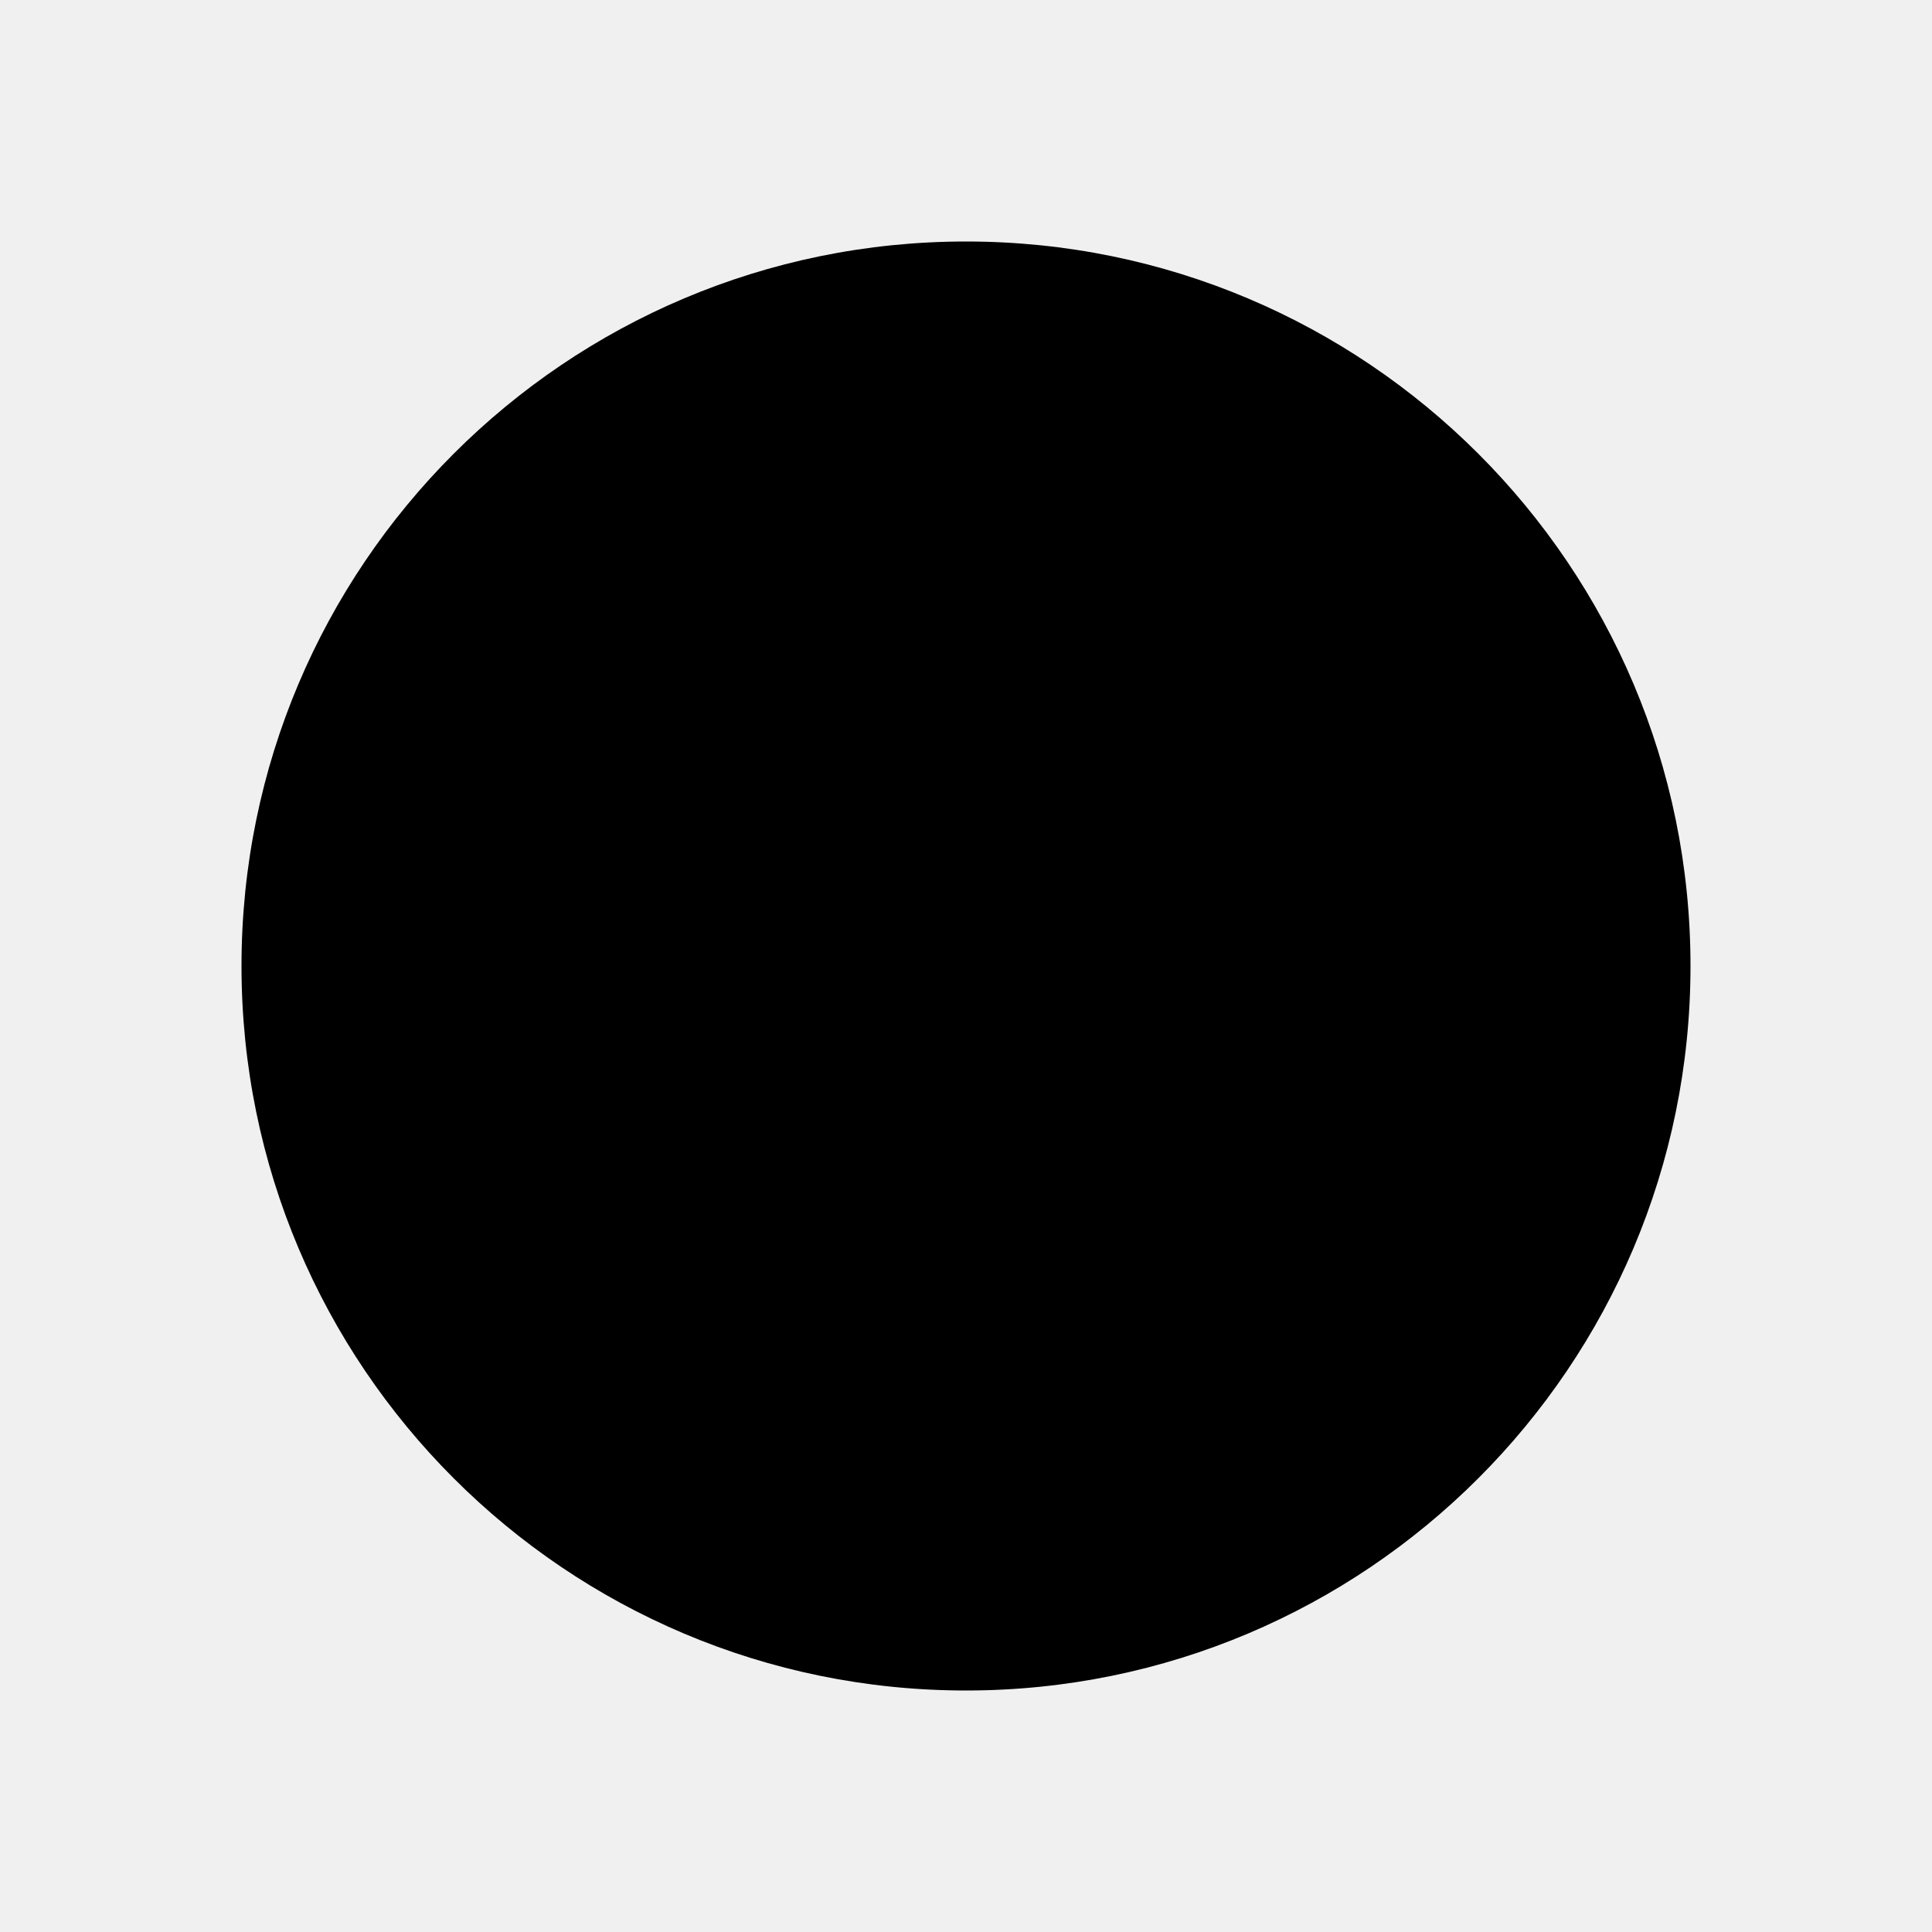
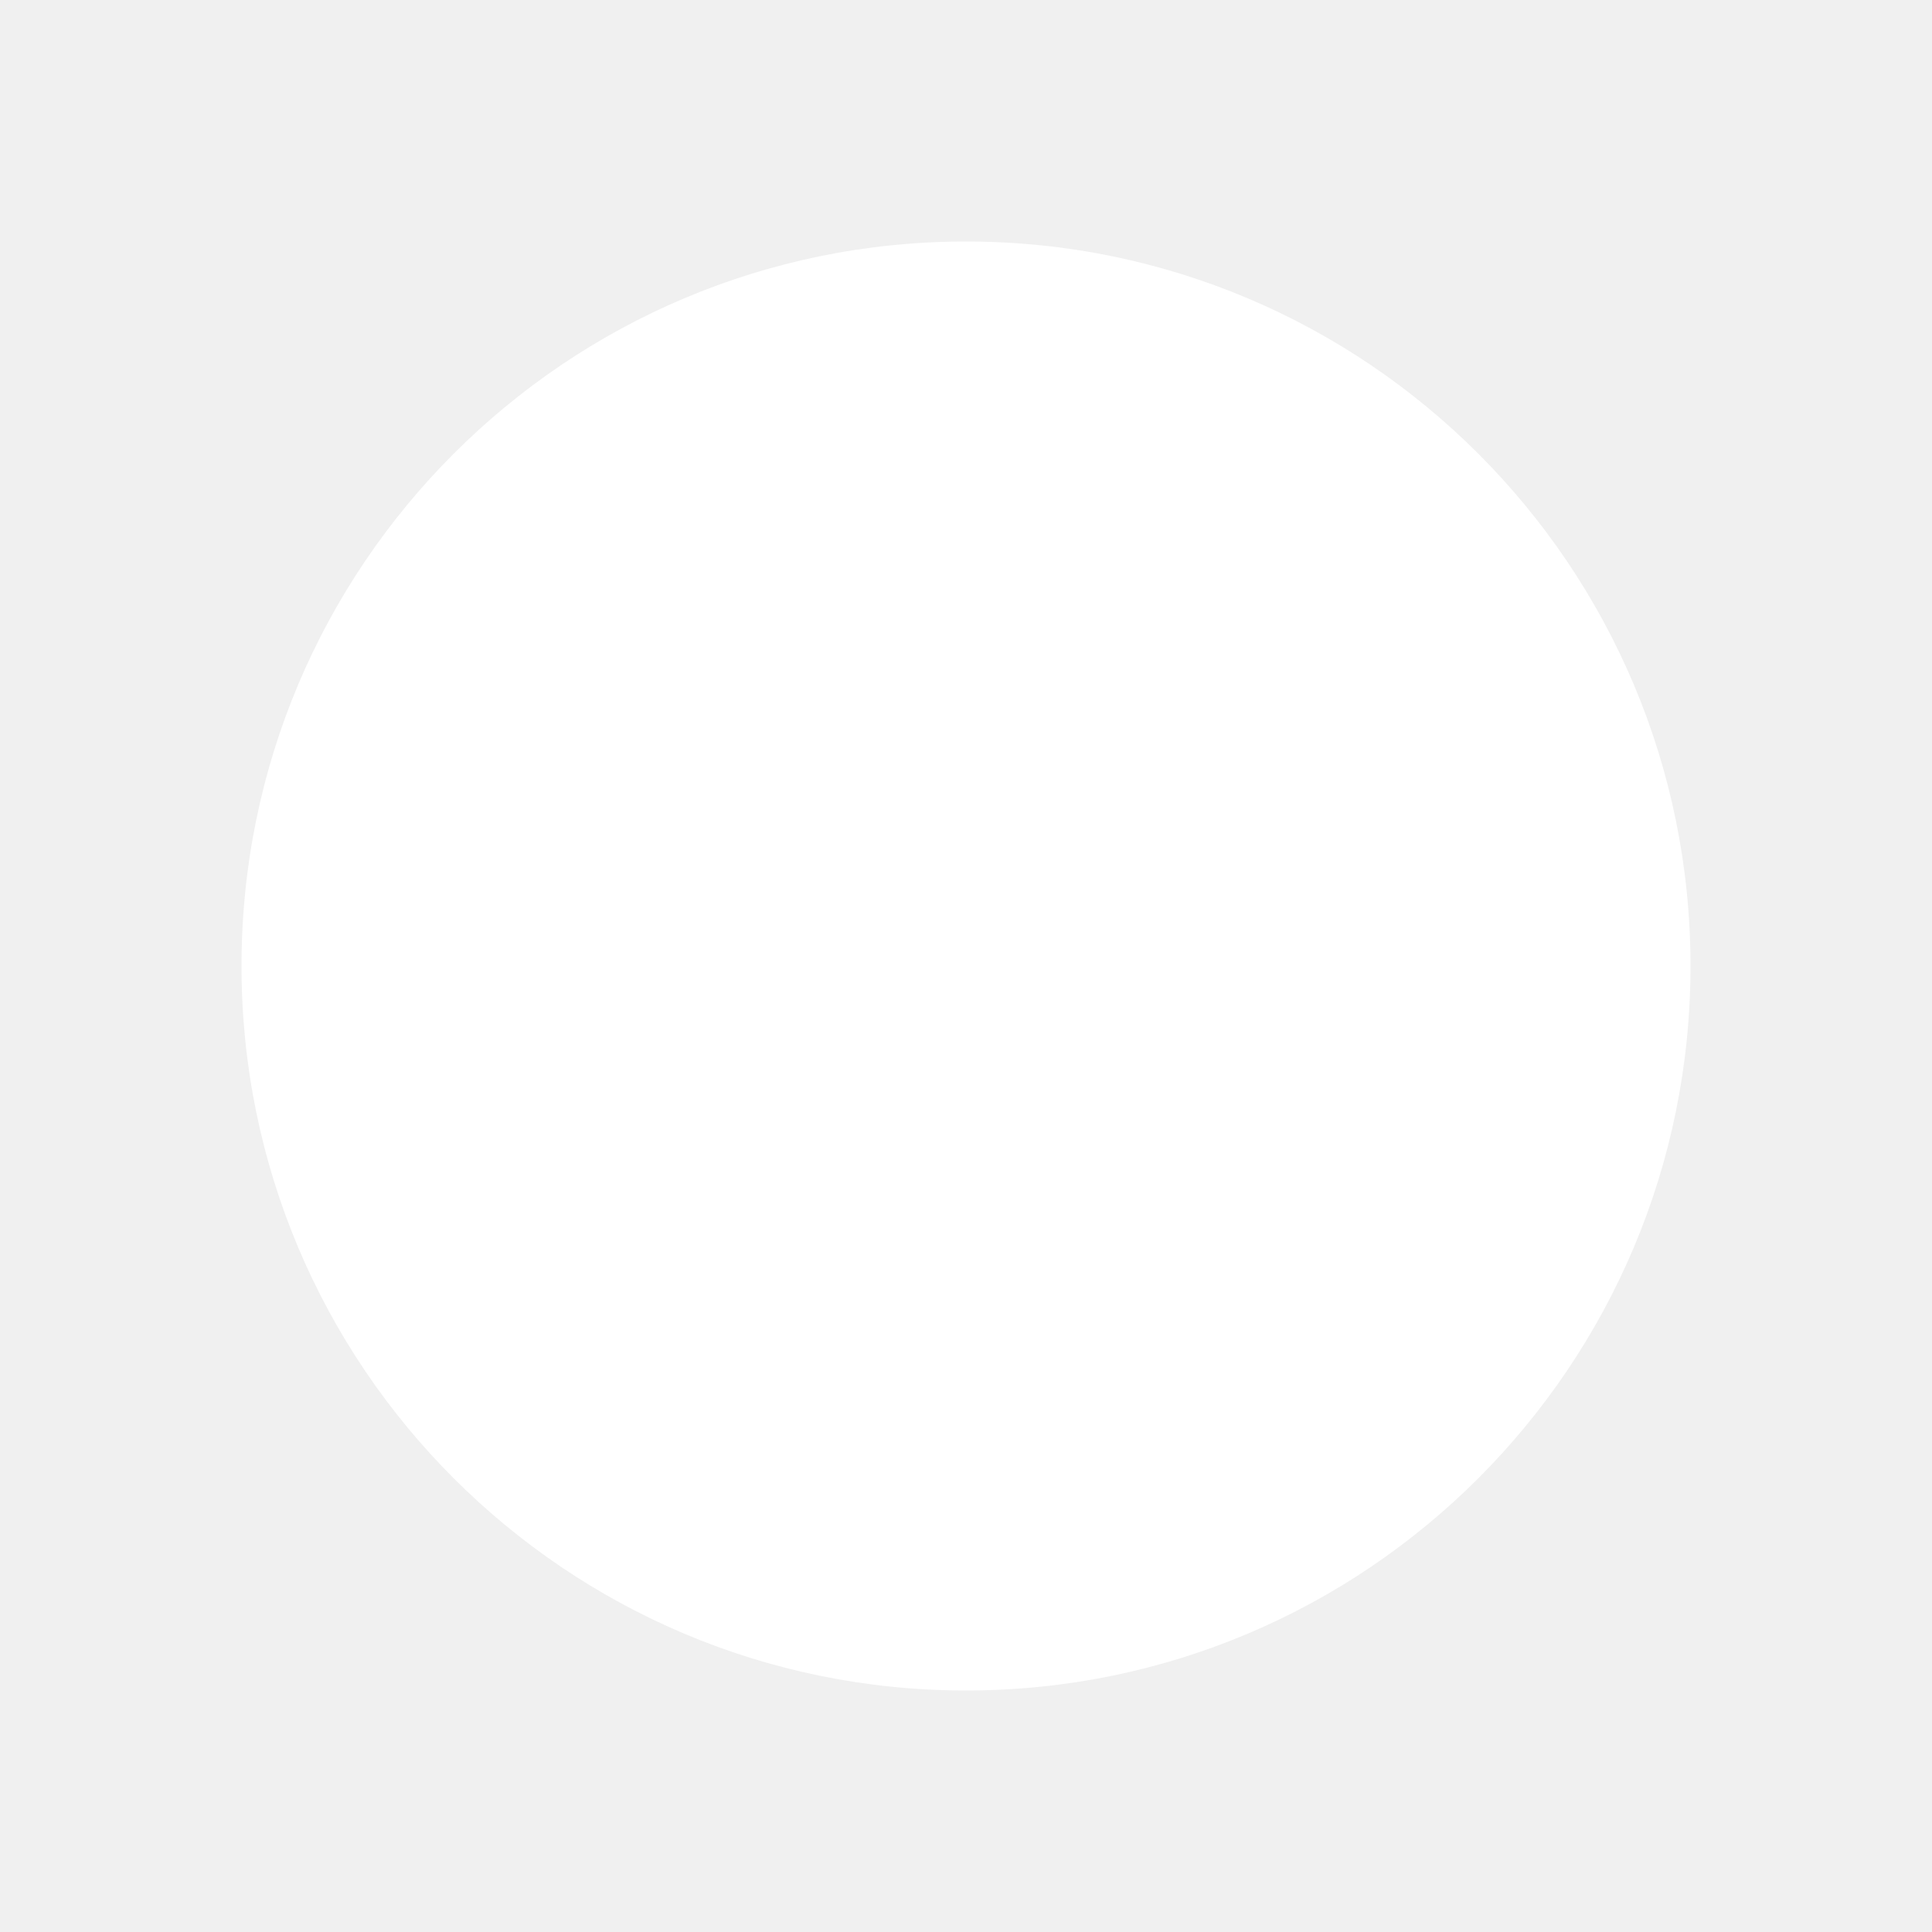
<svg xmlns="http://www.w3.org/2000/svg" width="128" height="128" id="svg2" version="1.1">
  <defs id="defs4" />
  <g id="layer1" transform="translate(0,-924.3622)">
-     <path style="fill:#000000;stroke:none;stroke-width:3;stroke-miterlimit:4;stroke-dasharray:none;fill-opacity:1;fill-rule:nonzero" id="path3019" d="m 112,64 a 48,48 0 1 1 -96,0 48,48 0 1 1 96,0 z" transform="translate(0,924.3622)" />
+     <path style="fill:#ffffff;stroke:none;stroke-width:3;stroke-miterlimit:4;stroke-dasharray:none;fill-opacity:1;fill-rule:nonzero;opacity:1" id="path3019" d="M 112,64 C 112,90.51 90.51,112 64,112 37.49,112 16,90.51 16,64 16,37.49 37.49,16 64,16 c 26.51,0 48,21.49 48,48 z" transform="translate(0,924.3622)" />
  </g>
</svg>
